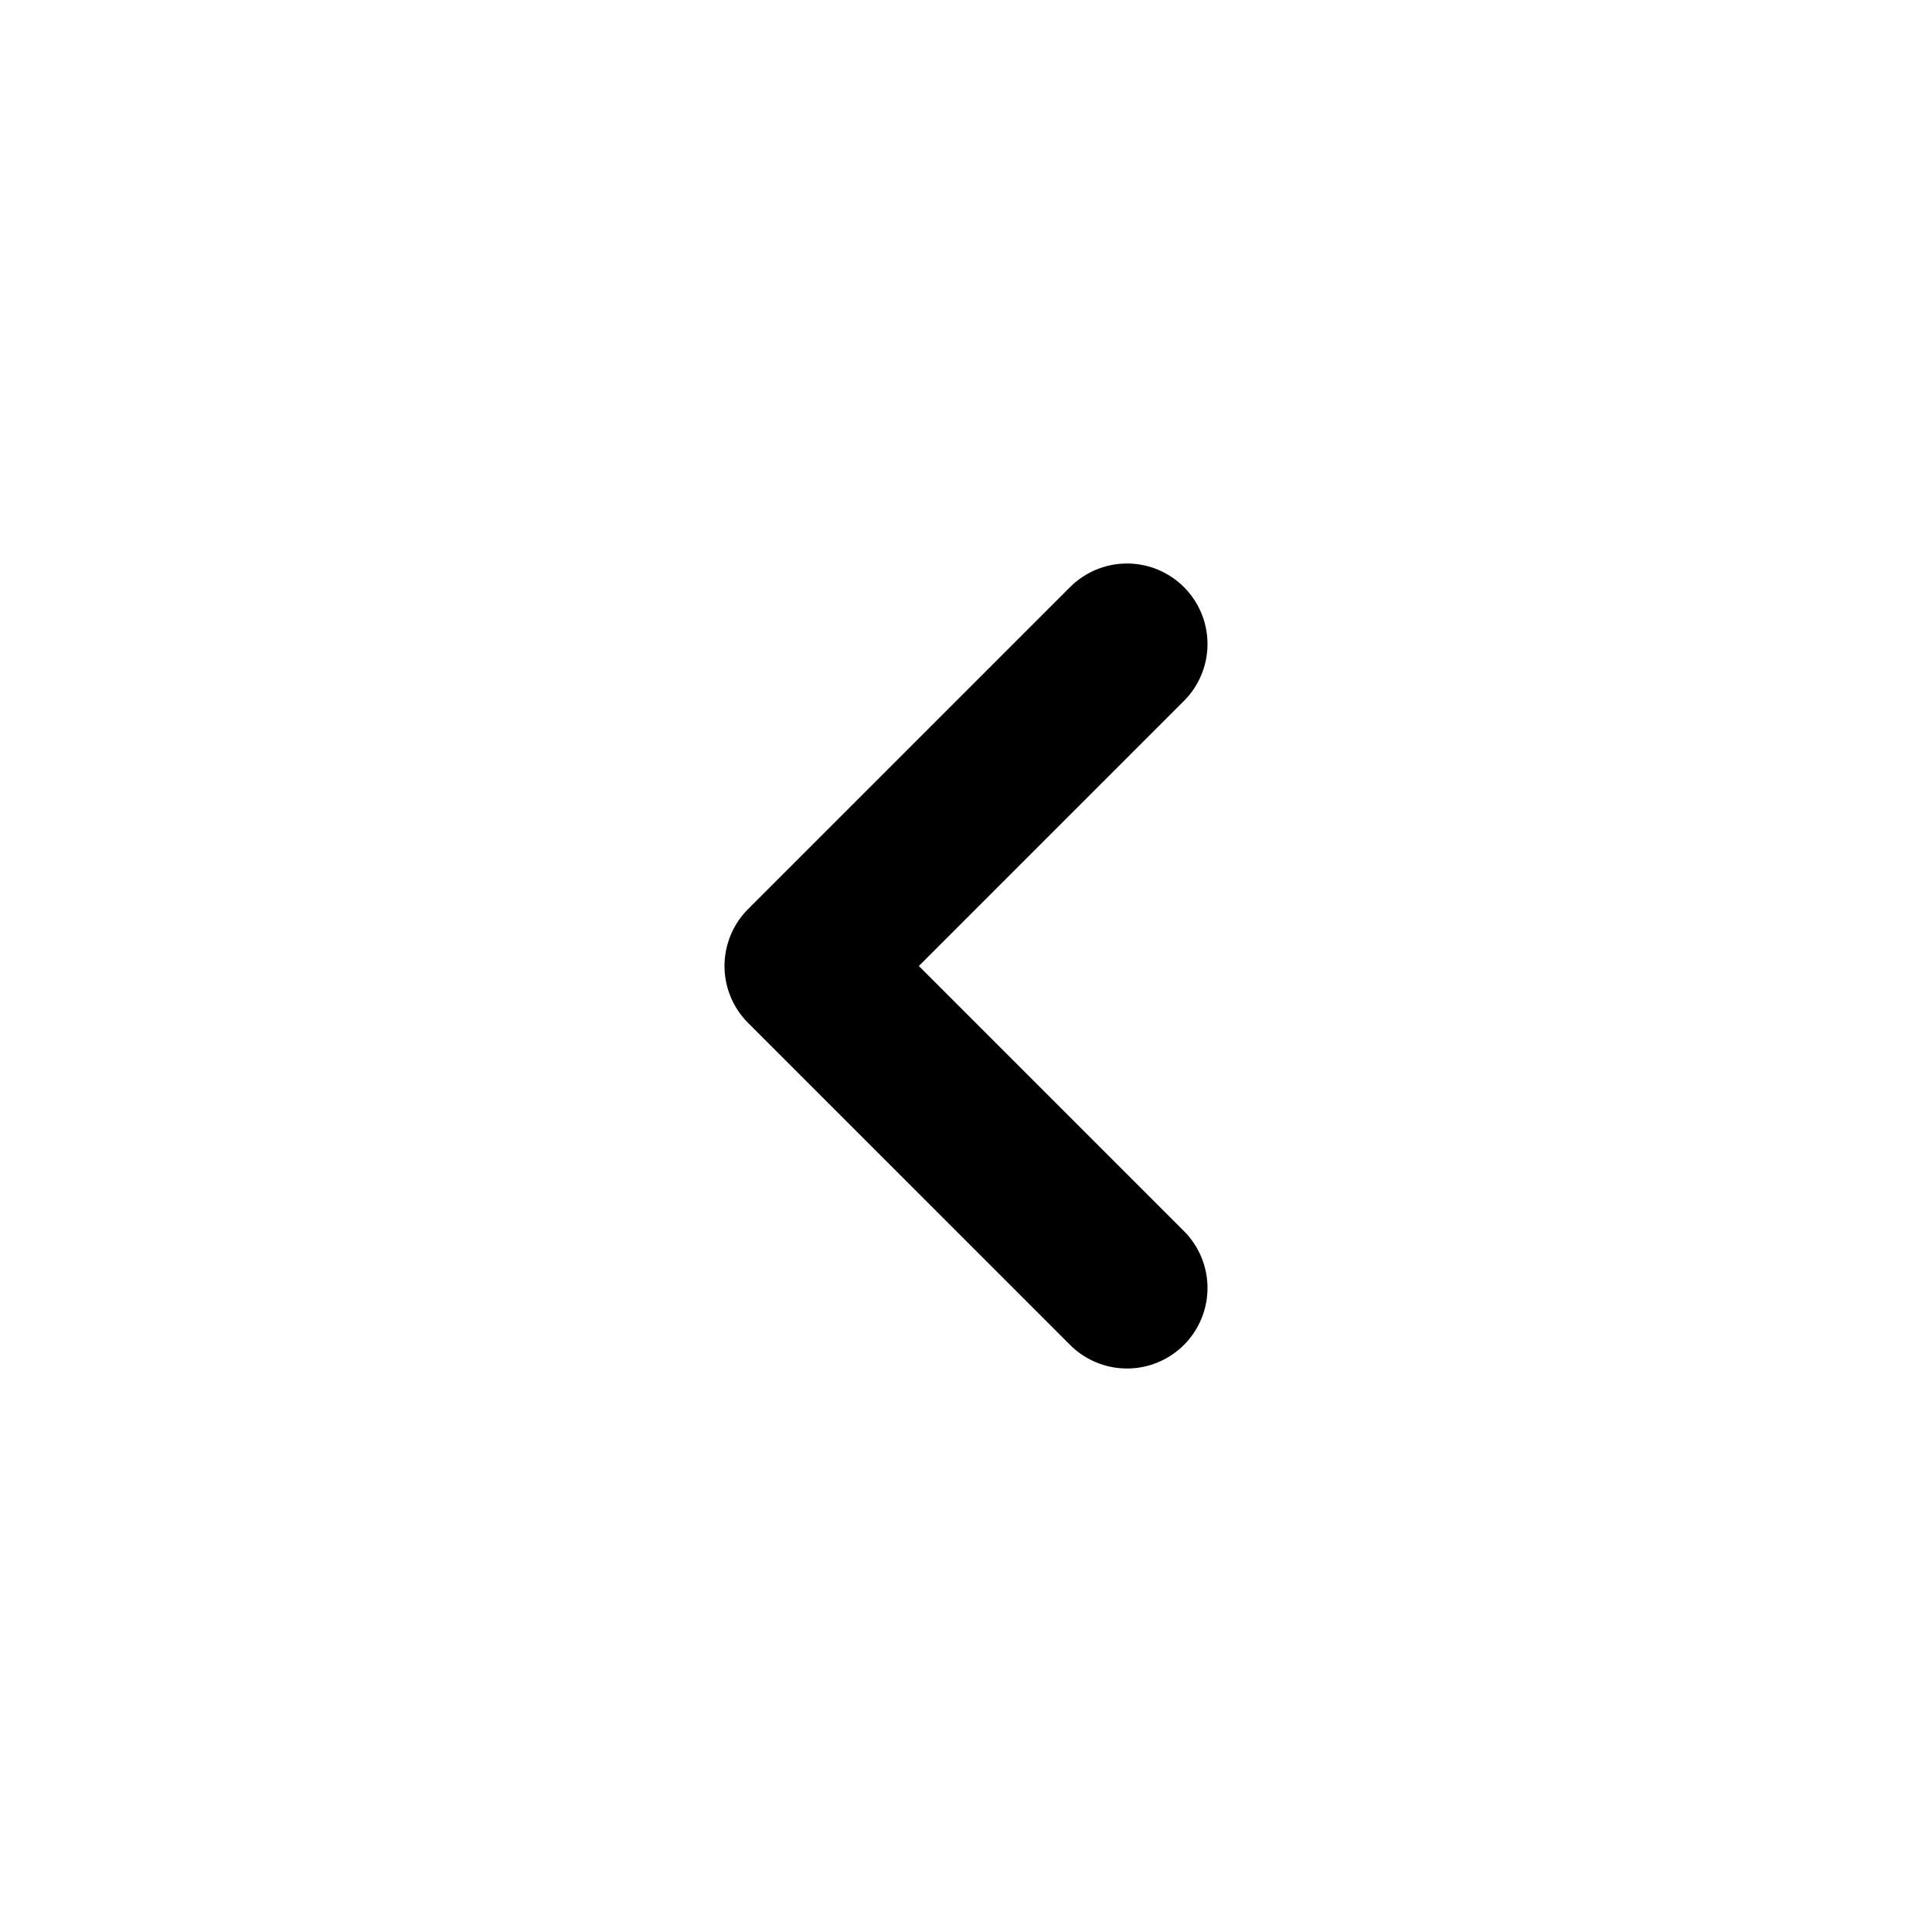
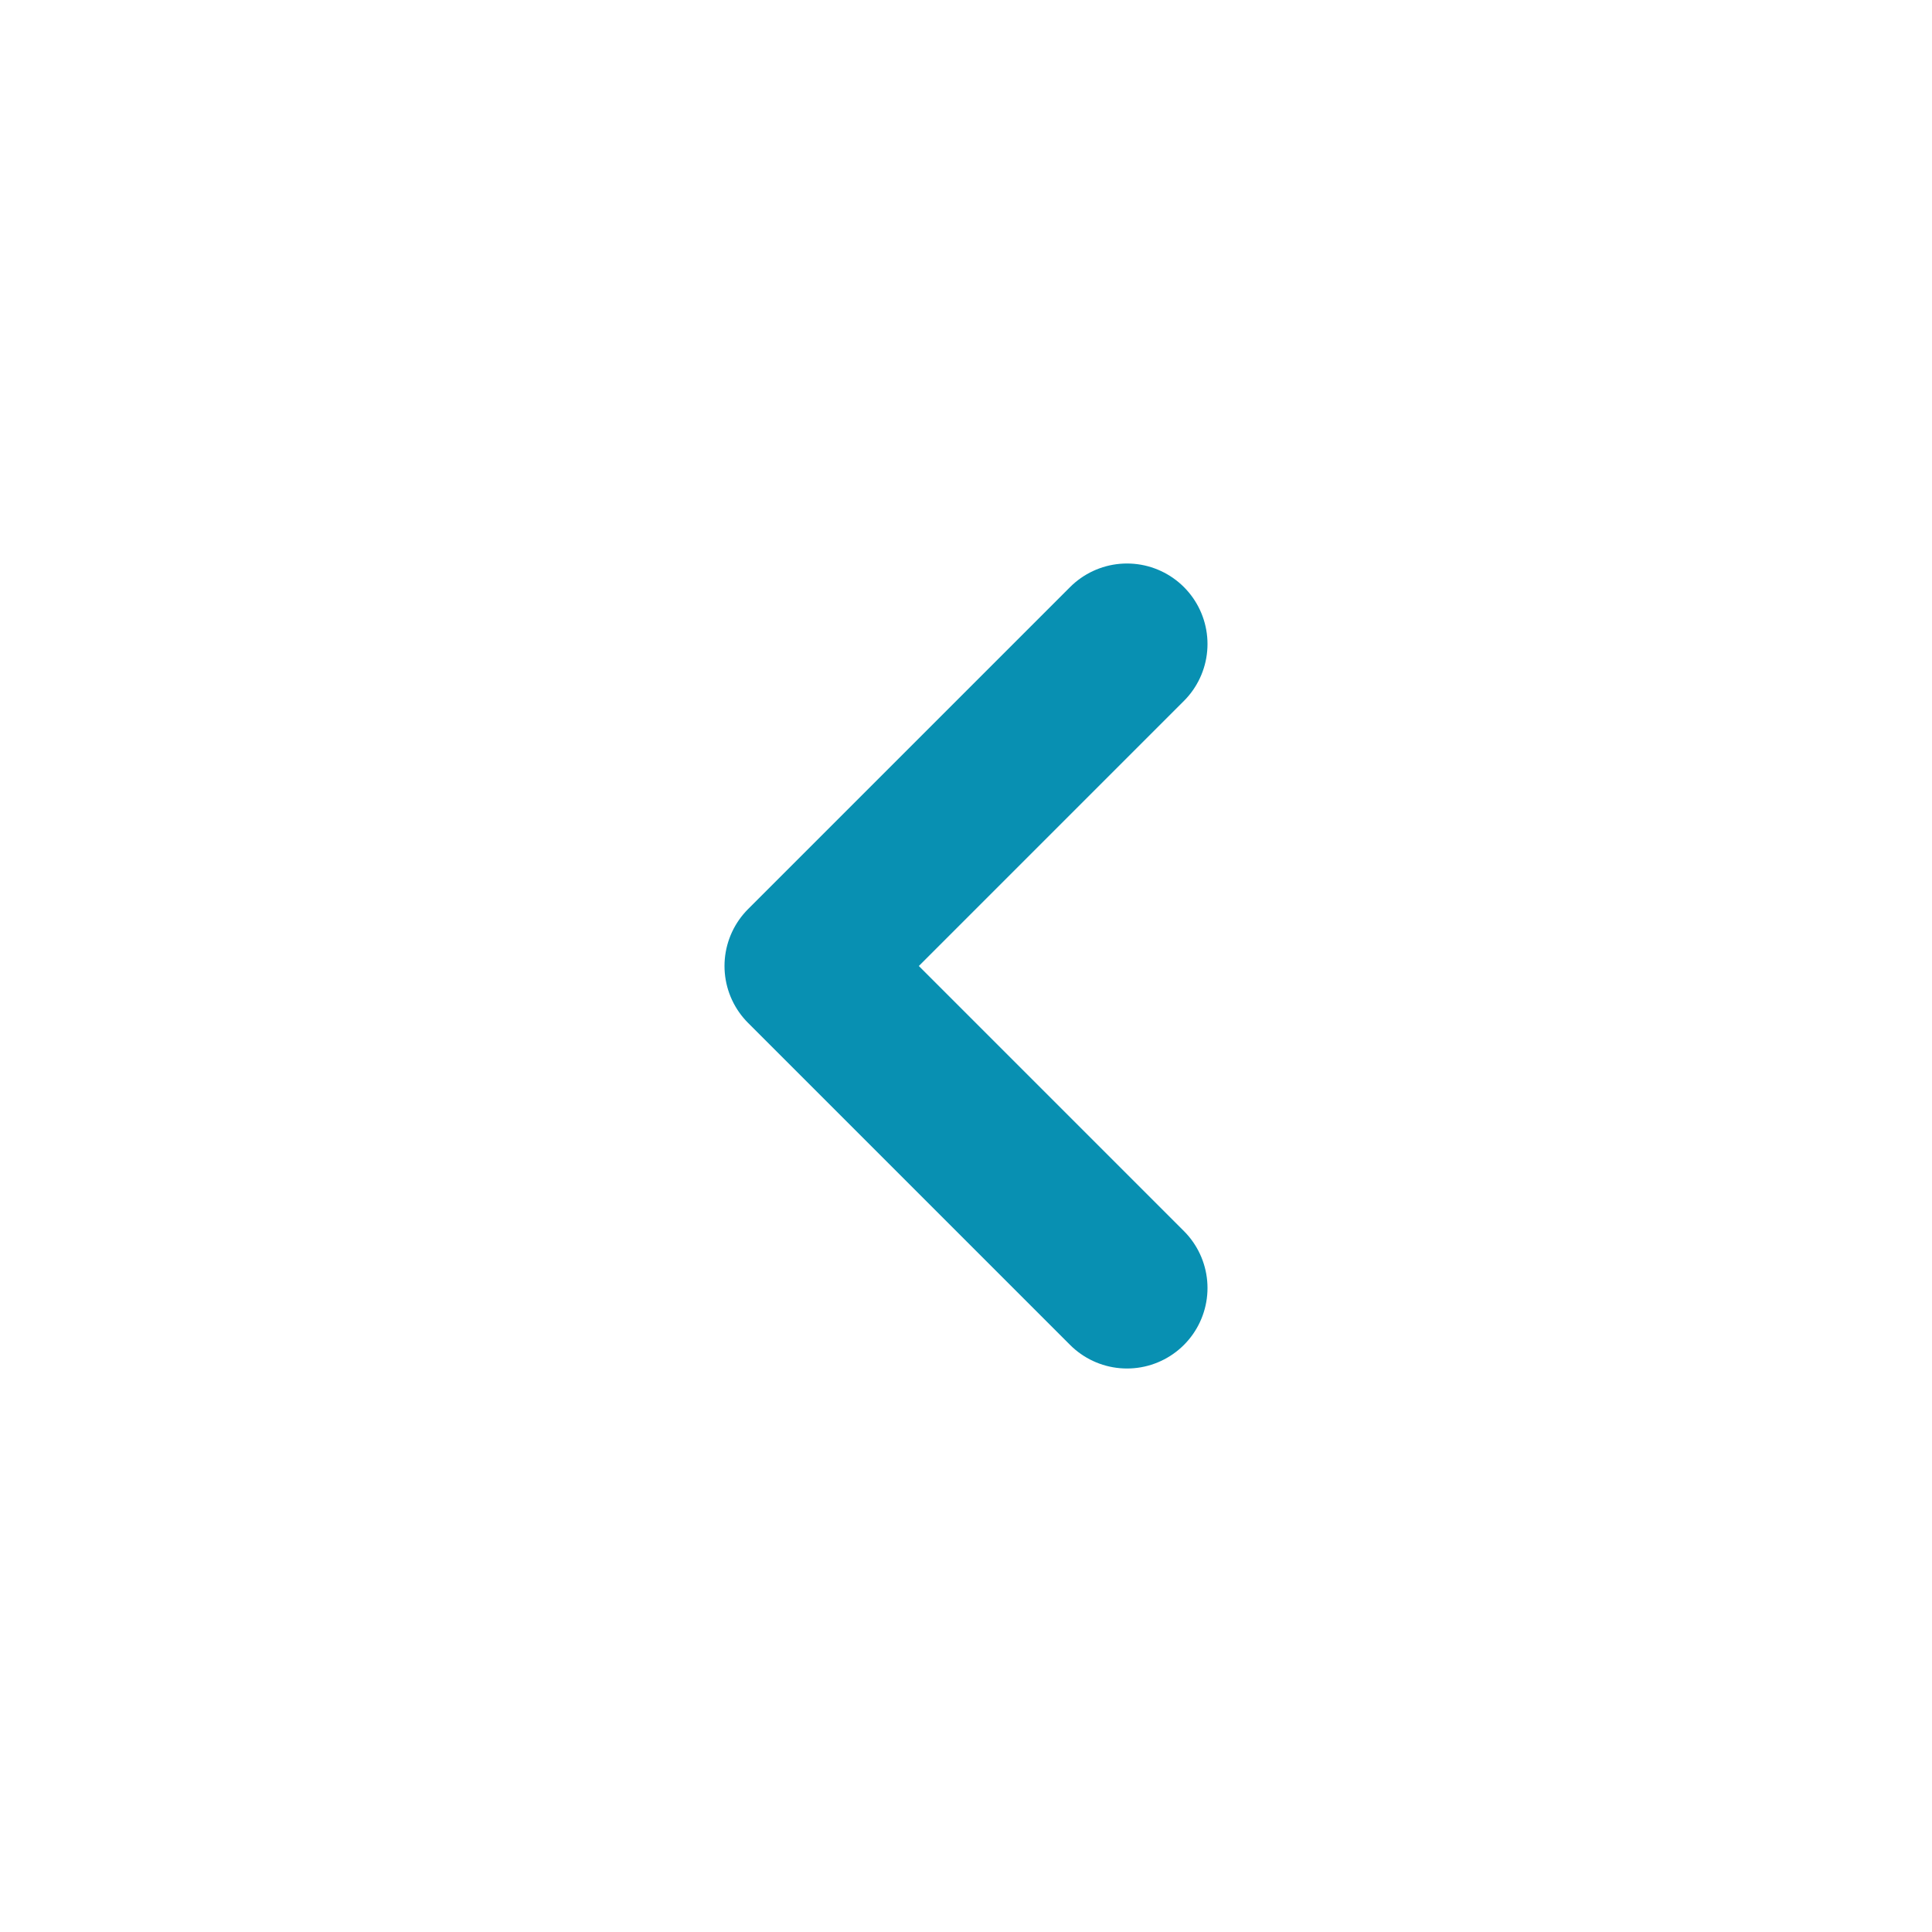
<svg xmlns="http://www.w3.org/2000/svg" class="w-6 h-6 text-cyan-800 dark:text-white" aria-hidden="true" width="24" height="24" fill="none" viewBox="0 0 24 24">
-   <path stroke="currentColor" stroke-linecap="round" stroke-linejoin="round" stroke-width="2" d="m14 8-4 4 4 4" />
+   <path stroke="#0890b2" stroke-linecap="round" stroke-linejoin="round" stroke-width="2" d="m14 8-4 4 4 4" />
</svg>
